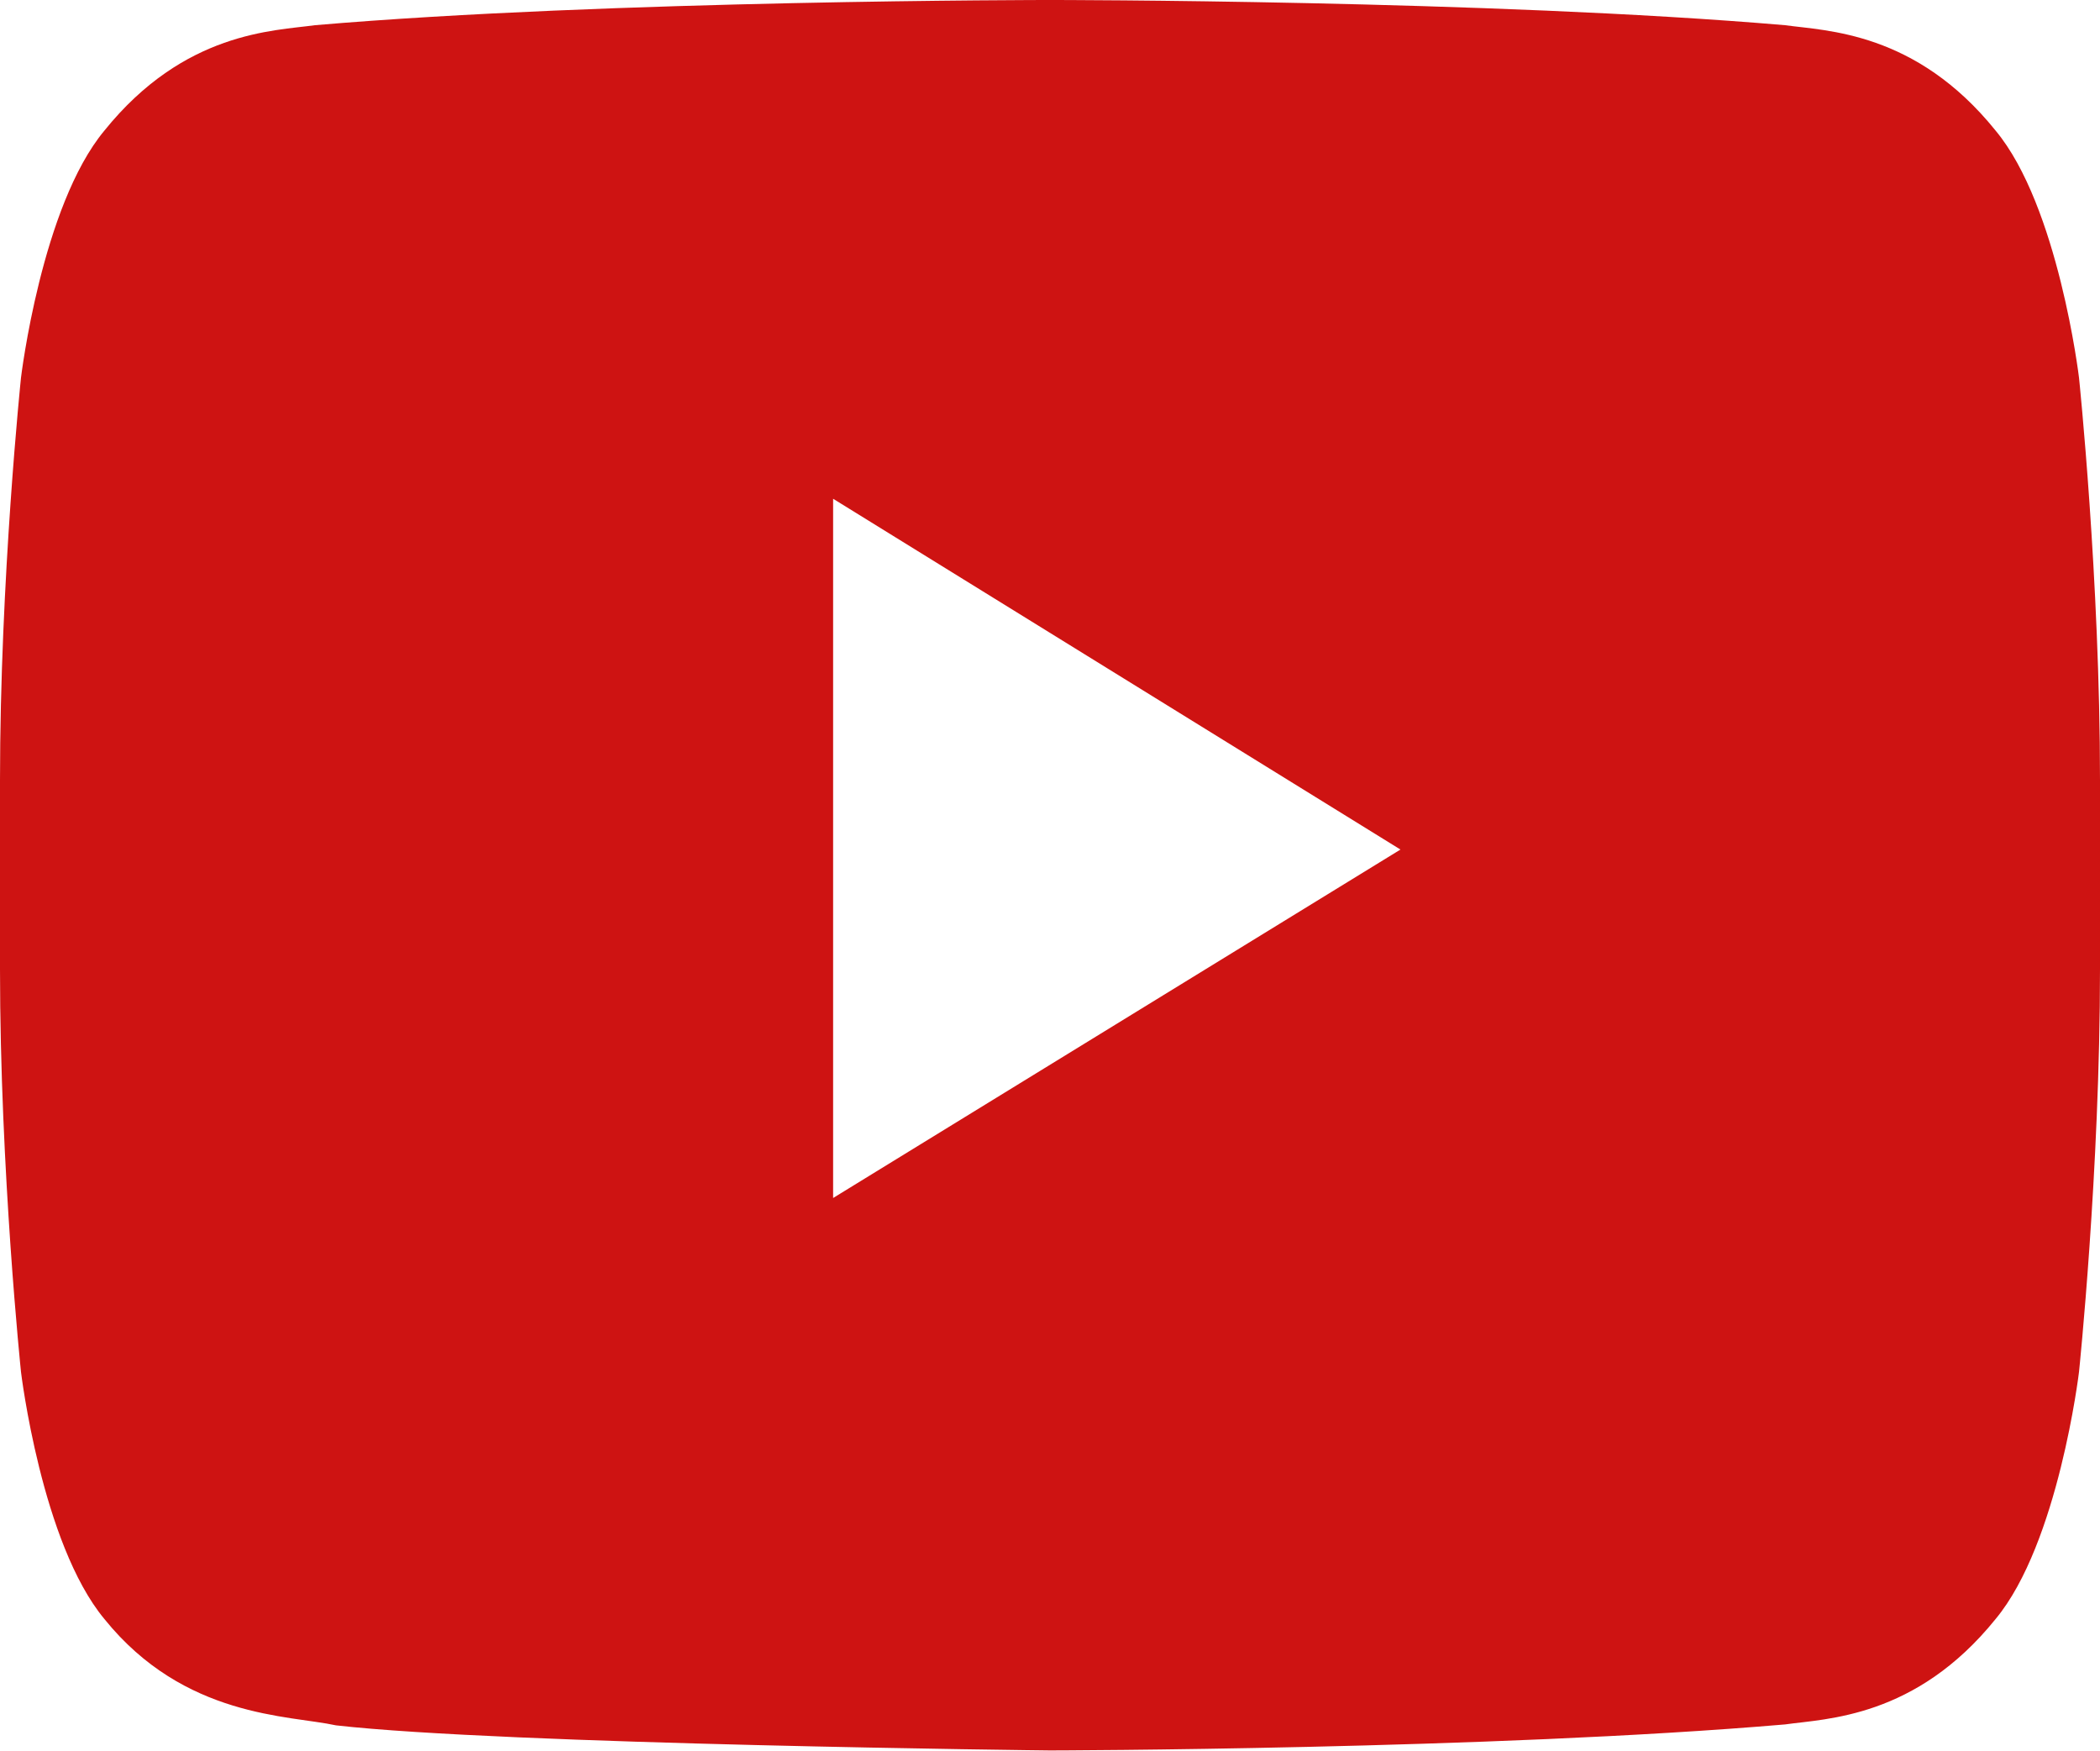
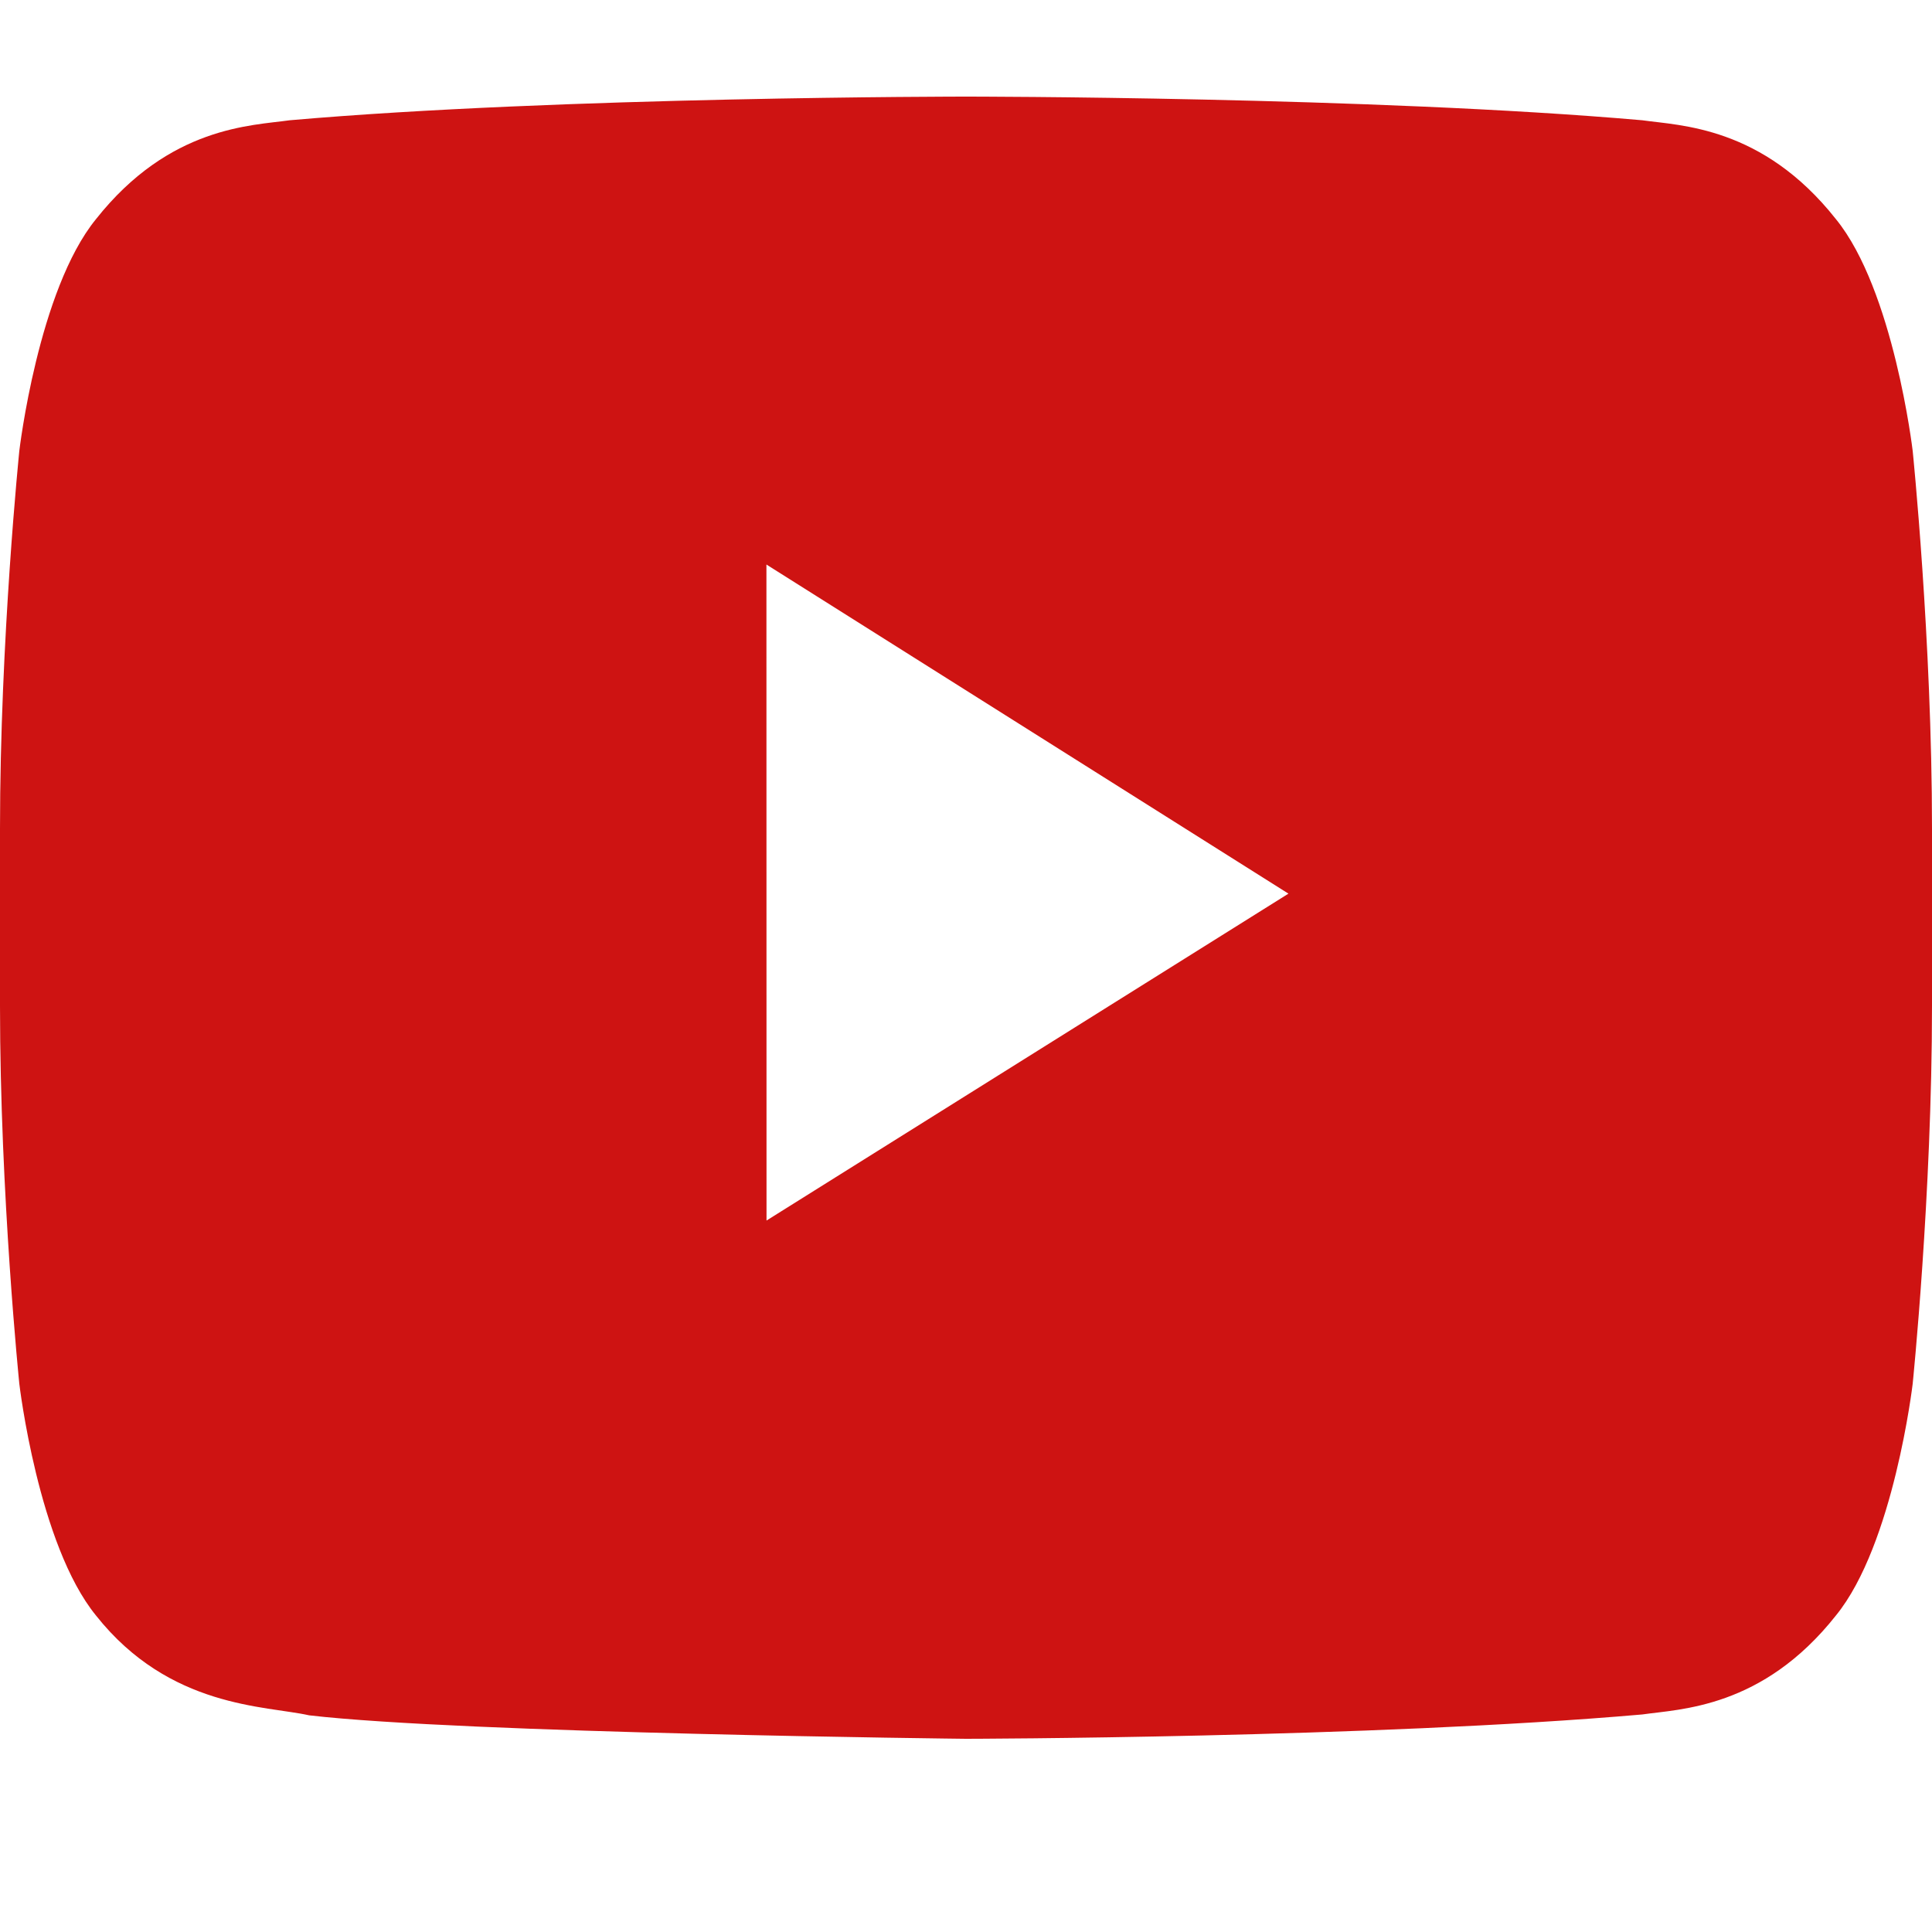
- <svg xmlns="http://www.w3.org/2000/svg" width="18" height="15" viewBox="0 0 18 15" fill="none">
-   <path fill-rule="evenodd" clip-rule="evenodd" d="M7.141 10.266L7.141 4.274L12.004 7.28L7.141 10.266ZM17.82 3.236C17.82 3.236 17.644 1.766 17.105 1.119C16.42 0.269 15.653 0.265 15.301 0.216C12.782 -6.41644e-05 9.004 -6.10352e-05 9.004 -6.10352e-05H8.996C8.996 -6.10352e-05 5.218 -6.41644e-05 2.699 0.216C2.347 0.265 1.58 0.269 0.895 1.119C0.356 1.766 0.18 3.236 0.18 3.236C0.18 3.236 0 4.962 0 6.687V8.305C0 10.031 0.18 11.757 0.18 11.757C0.18 11.757 0.356 13.226 0.895 13.874C1.58 14.723 2.479 14.697 2.88 14.785C4.32 14.949 9 15 9 15C9 15 12.782 14.993 15.301 14.777C15.653 14.727 16.42 14.723 17.105 13.874C17.644 13.226 17.82 11.757 17.82 11.757C17.82 11.757 18 10.031 18 8.305V6.687C18 4.962 17.82 3.236 17.82 3.236Z" fill="#CE1312" />
+ <svg xmlns="http://www.w3.org/2000/svg" width="20" height="20" viewBox="0 0 20 20" fill="none">
+   <path fill-rule="evenodd" clip-rule="evenodd" d="M7.935 12.635L7.934 5.844L13.338 9.251L7.935 12.635ZM19.8 4.667C19.8 4.667 19.604 3.002 19.005 2.268C18.244 1.305 17.392 1.301 17.001 1.245C14.203 1 10.004 1 10.004 1H9.996C9.996 1 5.798 1 2.999 1.245C2.607 1.301 1.756 1.305 0.994 2.268C0.395 3.002 0.2 4.667 0.2 4.667C0.2 4.667 0 6.623 0 8.579V10.413C0 12.369 0.2 14.325 0.2 14.325C0.2 14.325 0.395 15.99 0.994 16.724C1.756 17.686 2.755 17.656 3.2 17.757C4.8 17.943 10 18 10 18C10 18 14.203 17.992 17.001 17.748C17.392 17.691 18.244 17.686 19.005 16.724C19.604 15.99 19.8 14.325 19.8 14.325C19.8 14.325 20 12.369 20 10.413V8.579C20 6.623 19.8 4.667 19.8 4.667Z" fill="#CE1312" />
</svg>
